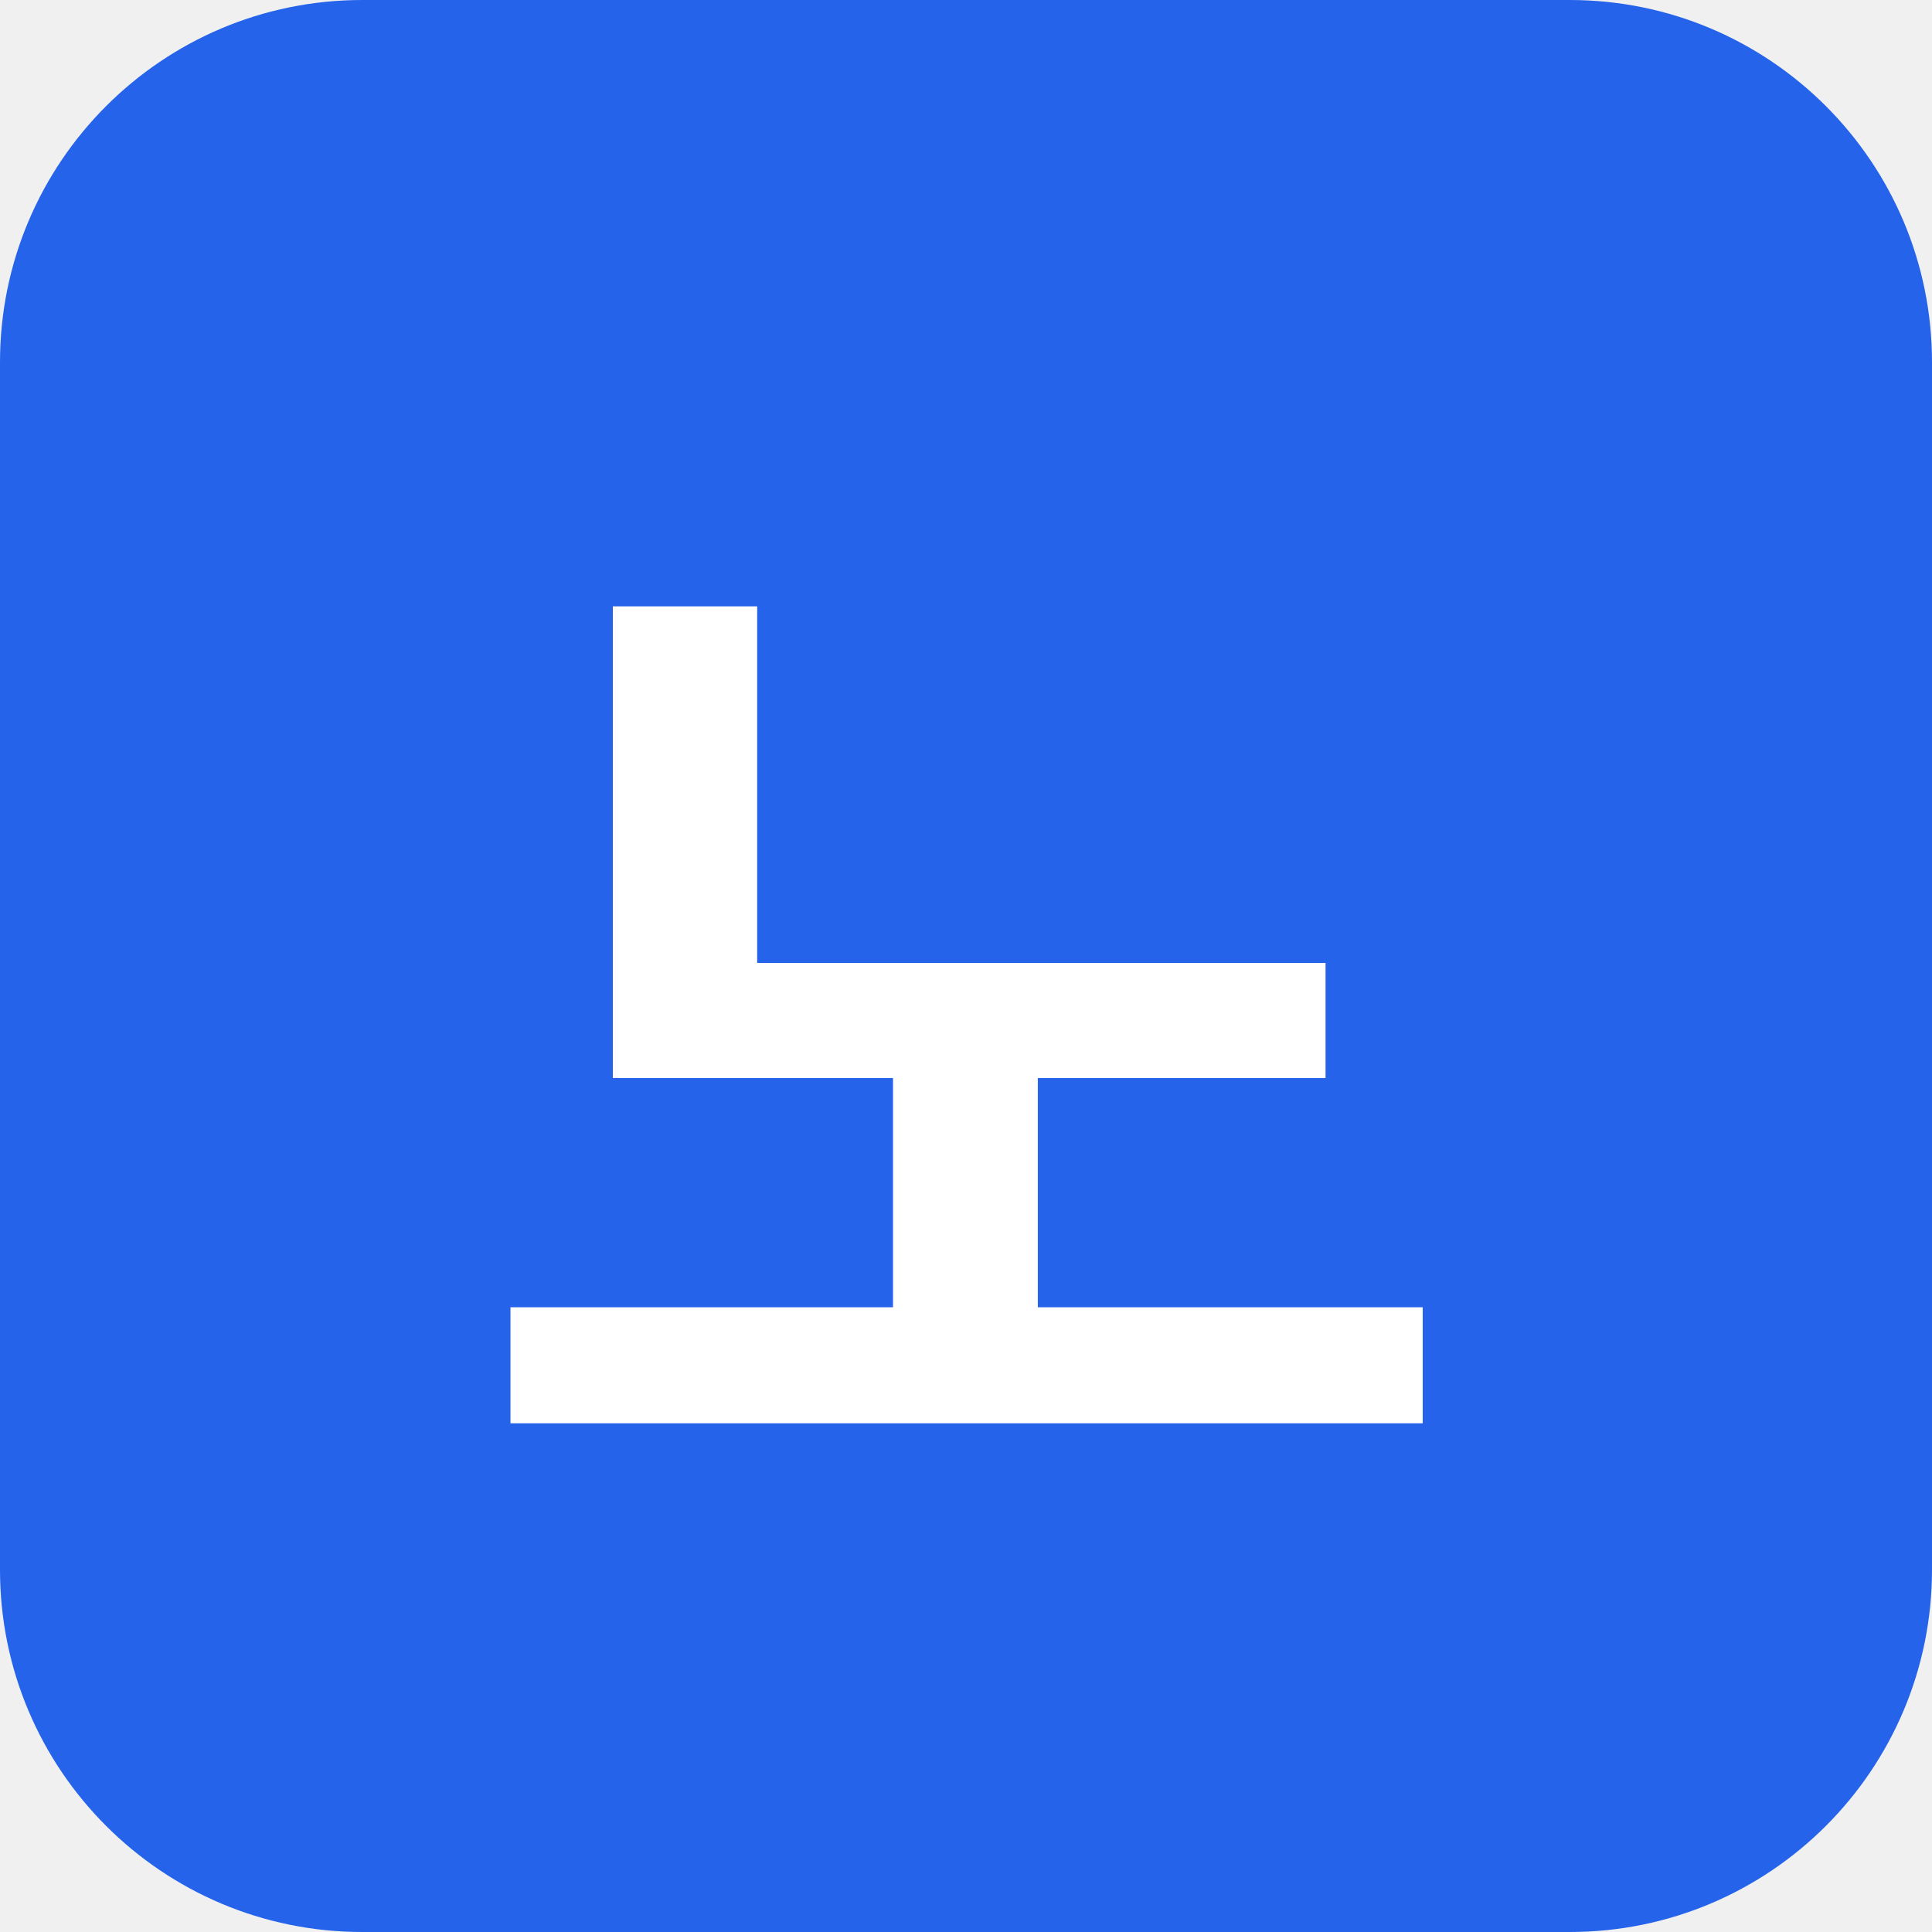
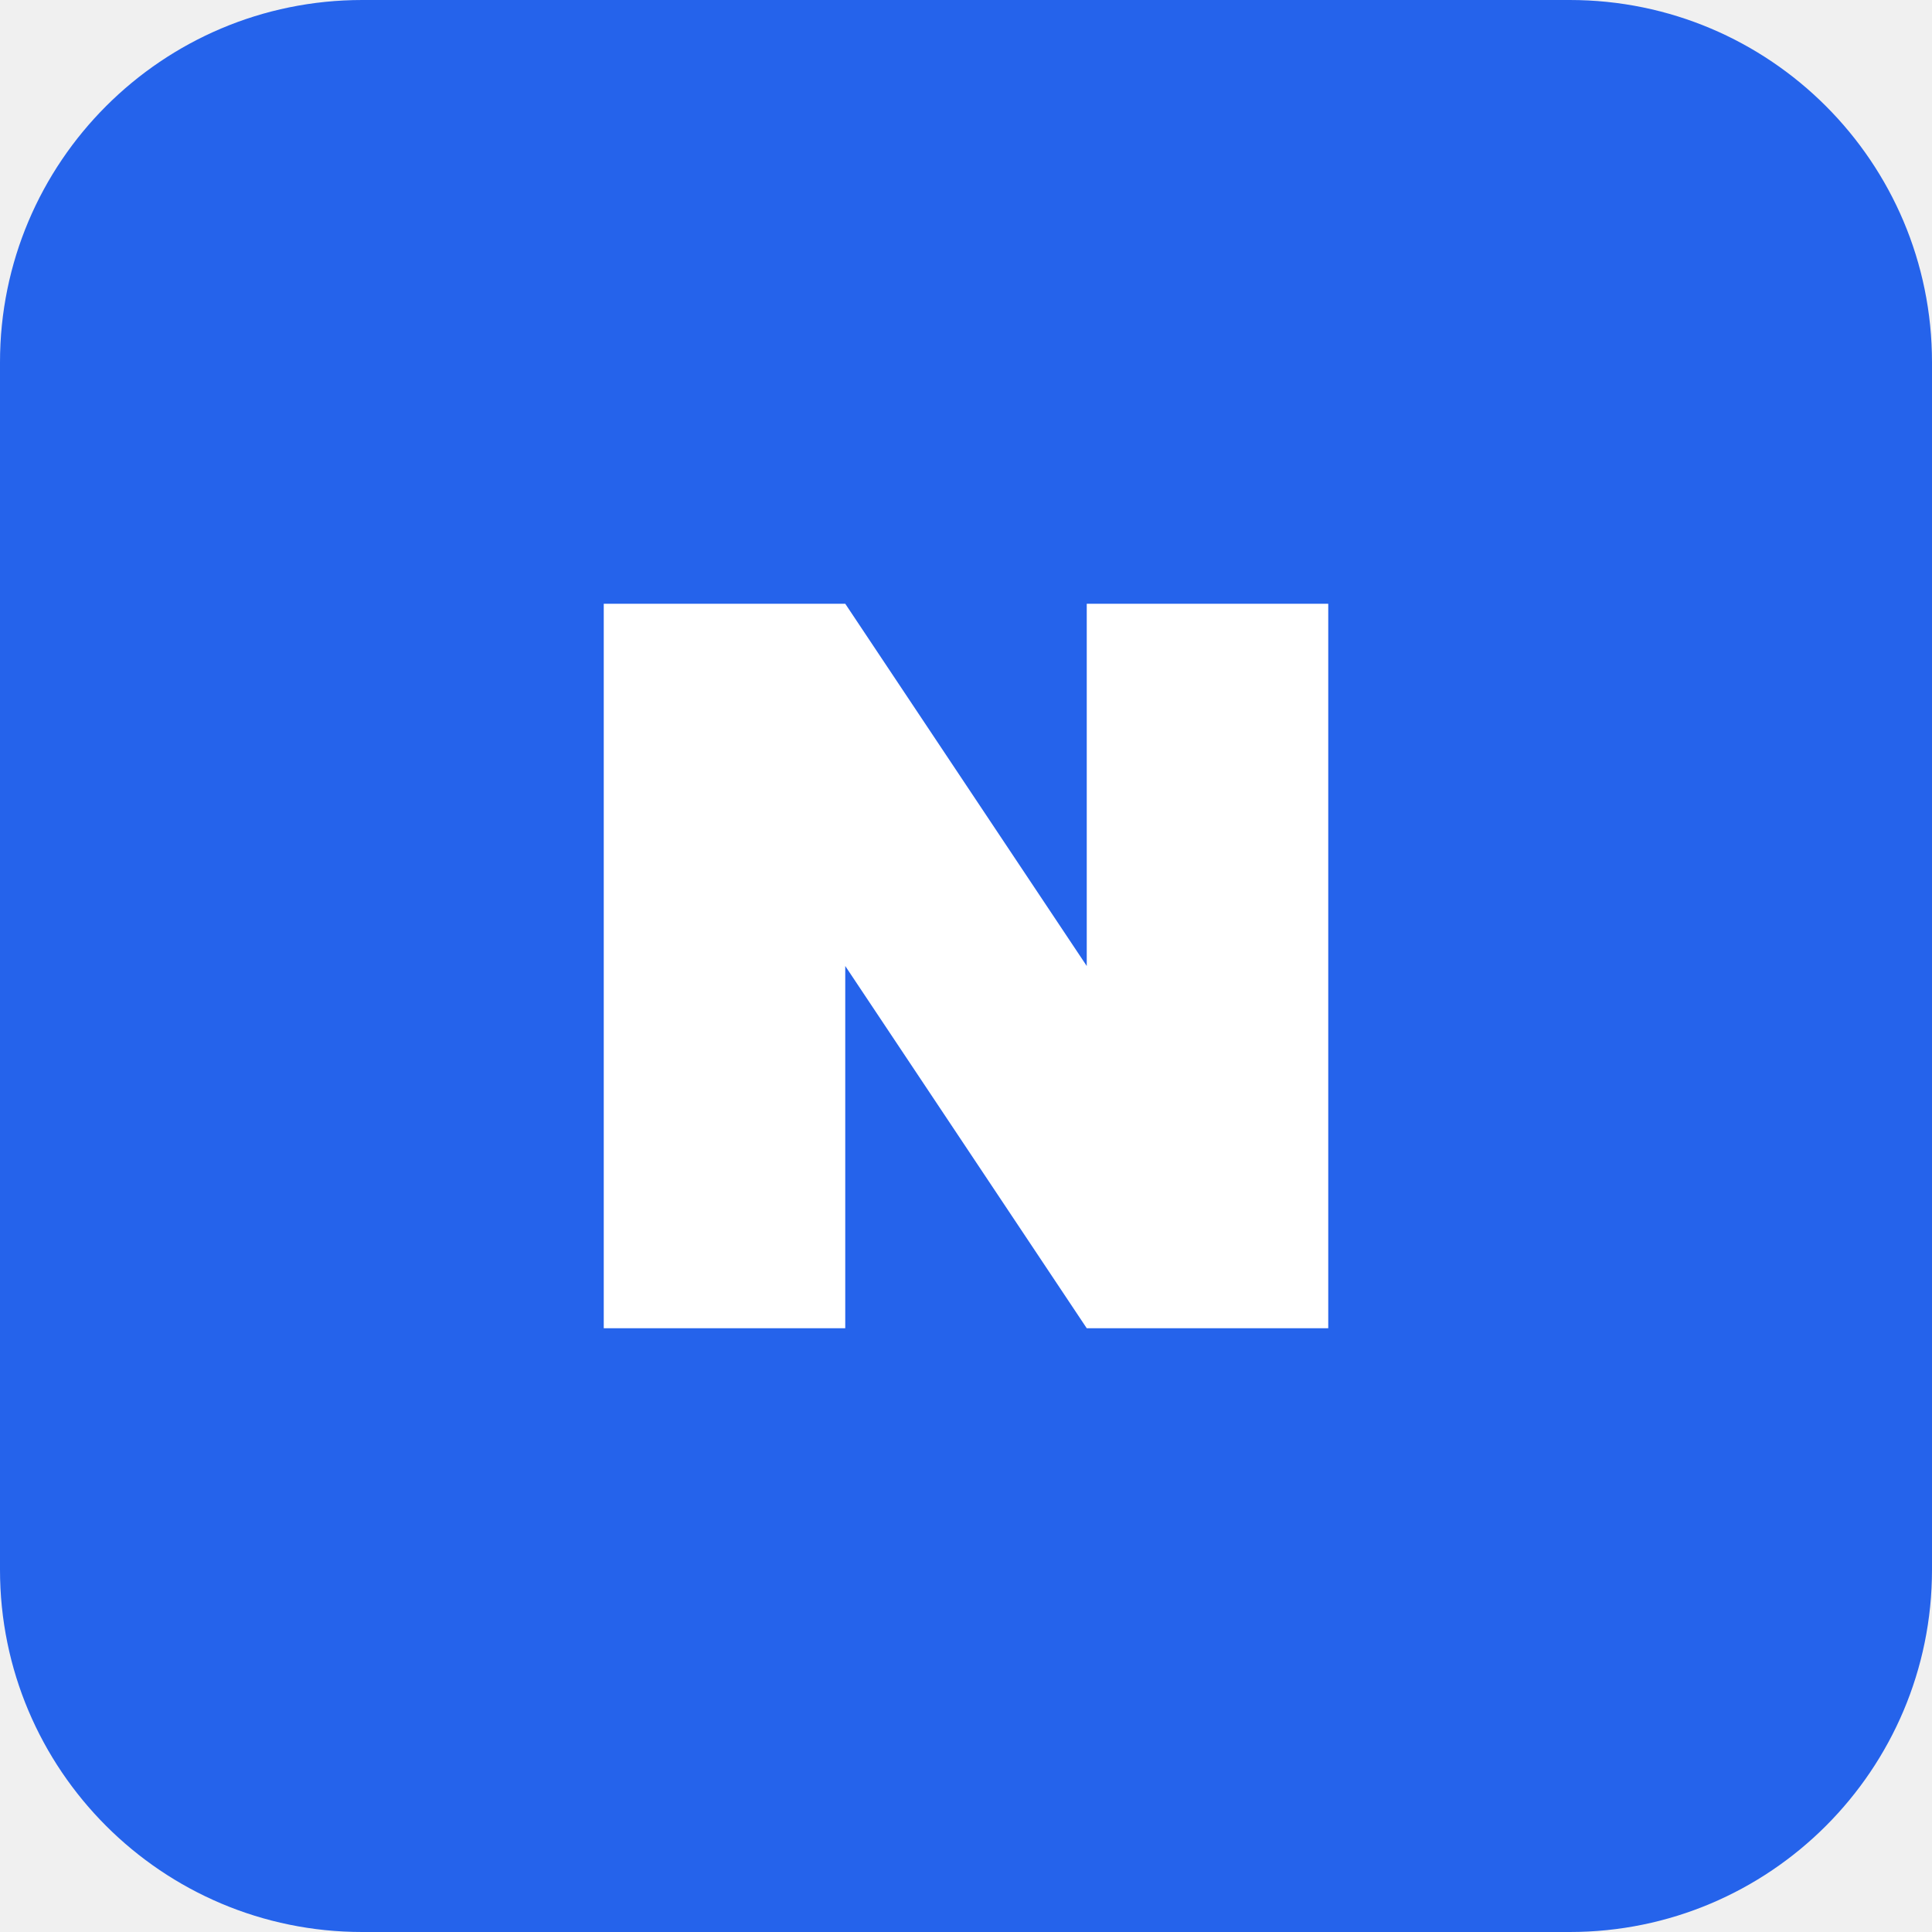
<svg xmlns="http://www.w3.org/2000/svg" width="64" height="64" viewBox="0 0 64 64" fill="none">
  <rect width="64" height="64" rx="12" fill="#2563EB" />
-   <text x="50%" y="50%" dominant-baseline="central" text-anchor="middle" font-family="sans-serif" font-size="36" fill="white" font-weight="bold">노</text>
+   <path d="M20 44V20H28L36 32V20H44V44H36L28 32V44H20Z" fill="white" />
</svg>
